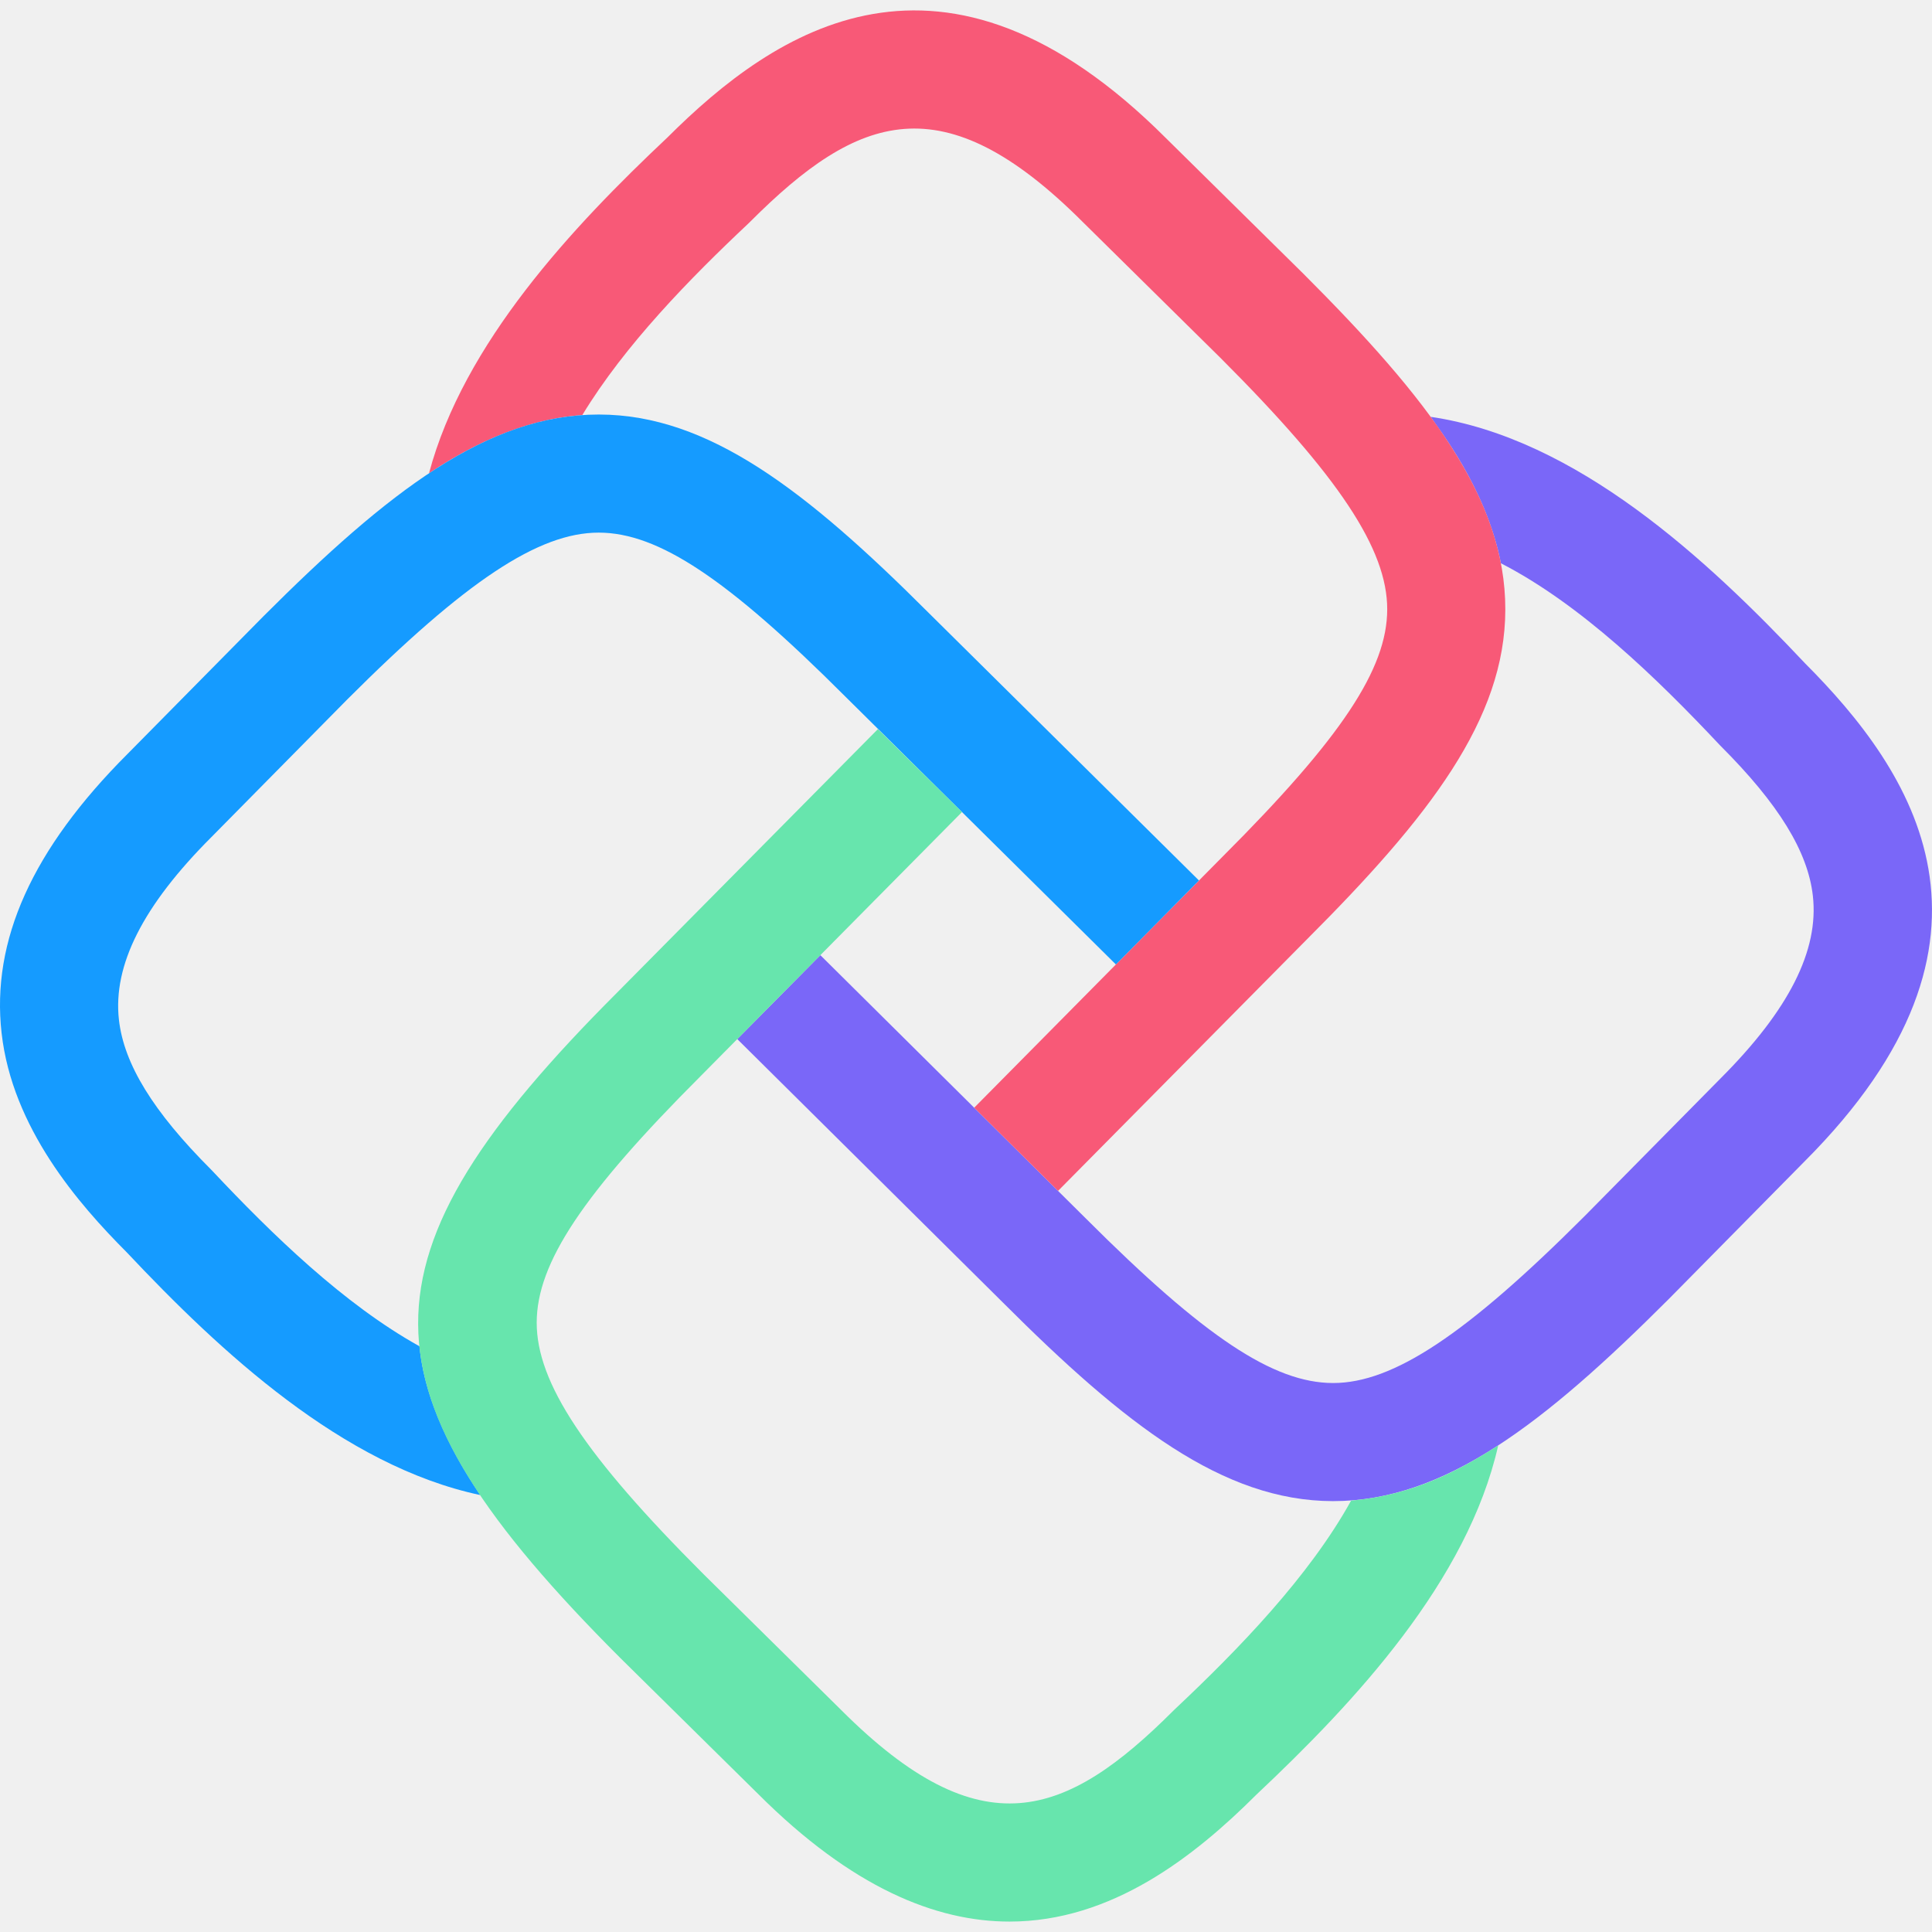
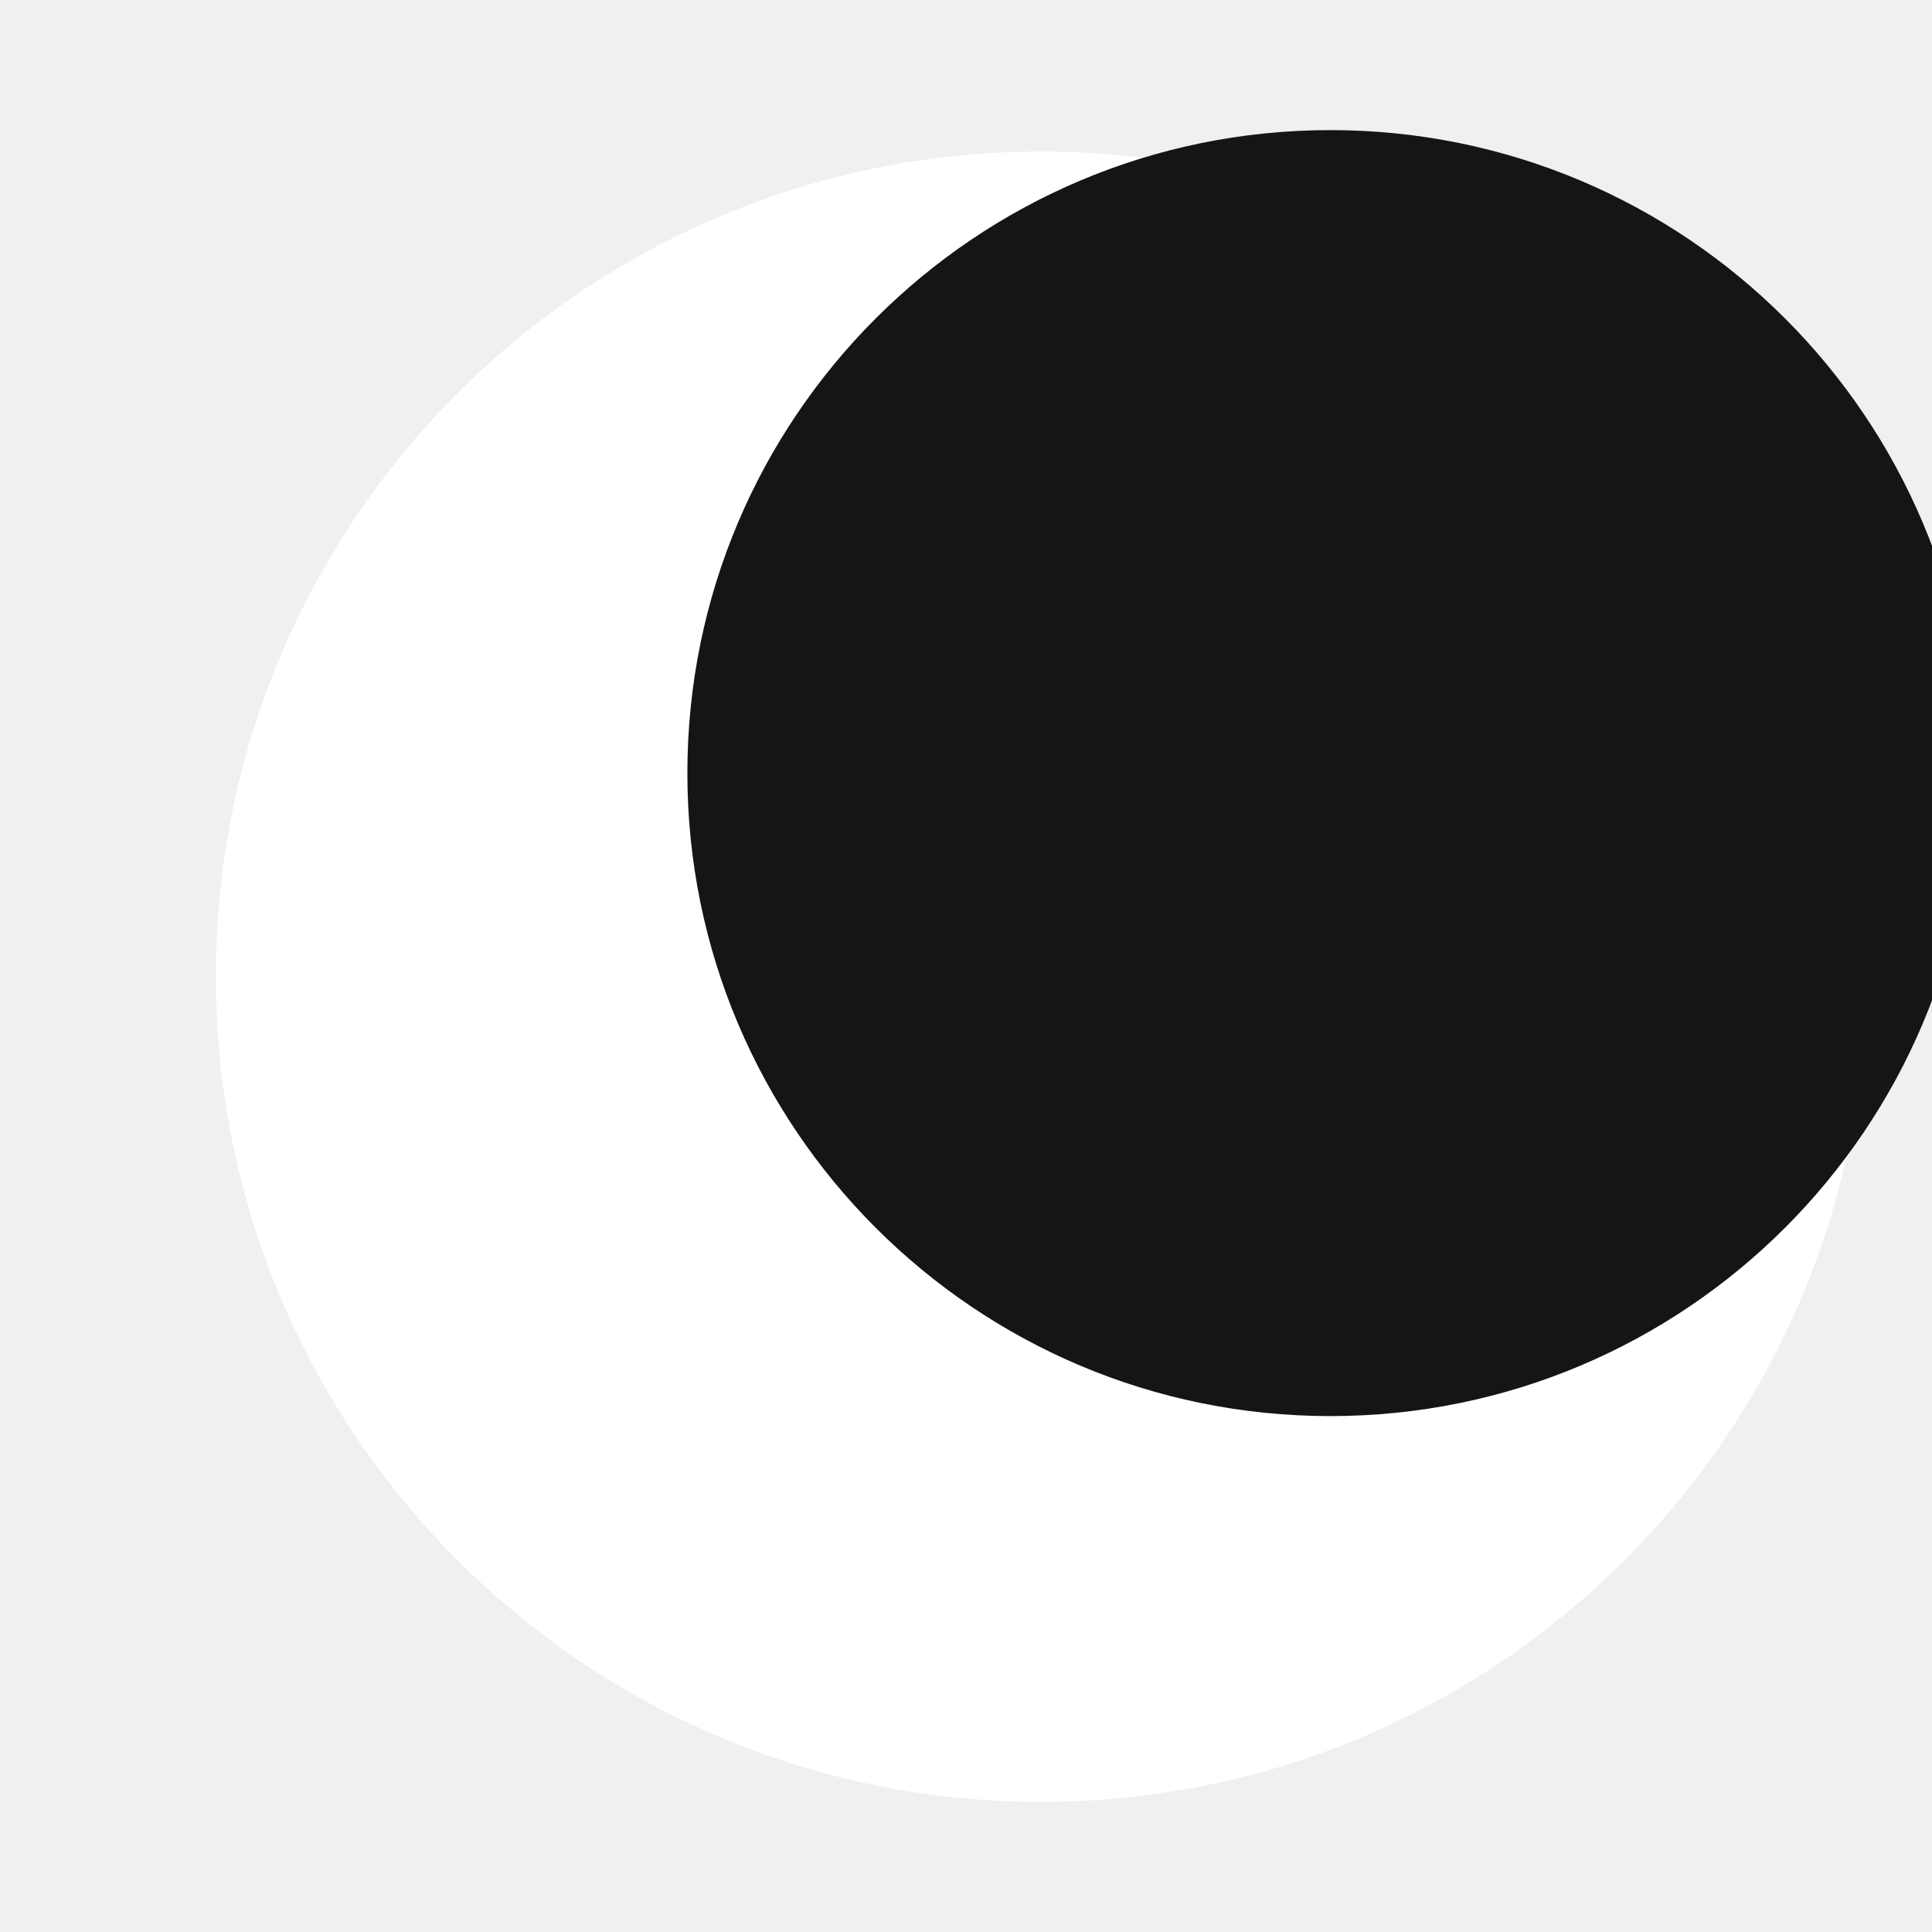
- <svg xmlns="http://www.w3.org/2000/svg" xmlns:xlink="http://www.w3.org/1999/xlink" width="450" height="450" viewBox="0 0 50.37 49.827" version="1.1" id="svg151">
-   <defs id="defs105">
-     <path id="aj28a0fd1a" d="M 1.738,0.156 3.927,2.323 2.347,3.919 0.101,1.81 Z" />
-     <path id="fdje57jgic" d="M 2.201,0.066 3.855,1.703 1.69,3.894 0.093,2.311 Z" />
-     <path id="6bg72xwlze" d="M 2.398,0.044 3.994,1.624 1.886,3.869 0.232,2.232 Z" />
-     <path id="eaqjnja8wg" d="M 1.736,0.023 3.981,2.132 2.344,3.786 0.156,1.619 Z" />
-   </defs>
-   <g fill="none" fill-rule="evenodd" id="g149" transform="translate(-2.9304427e-4,-1.6465461e-4)">
-     <g id="g147">
-       <g id="g145">
-         <path fill="#7a67f8" d="M 34.758,38.865 H 34.746 C 31.892,38.86 29.342,36.882 26.152,33.692 l -6.93,-6.873 2.166,-2.188 6.937,6.88 c 3.075,3.074 4.876,4.272 6.427,4.275 h 0.005 c 1.567,0 3.467,-1.262 6.558,-4.353 l 3.541,-3.587 c 1.784,-1.784 2.57,-3.34 2.408,-4.762 -0.13,-1.156 -0.894,-2.397 -2.401,-3.904 L 44.83,19.146 C 43.202,17.414 41.211,15.483 39.131,14.414 38.745,12.437 37.48,10.881 37.3,10.596 c 3.803,0.559 7.197,3.703 9.758,6.424 2.788,2.794 5.803,7.176 -0.018,12.996 l -3.54,3.588 c -3.251,3.25 -5.844,5.261 -8.742,5.261" id="path107" />
-         <path fill="#f85977" d="m 25.399,28.608 6.492,-6.562 c 3.076,-3.076 4.274,-4.877 4.276,-6.428 0.004,-1.567 -1.257,-3.469 -4.352,-6.563 L 28.228,5.515 C 24.58,1.867 22.369,2.699 19.561,5.507 L 19.528,5.54 c -1.54,1.448 -3.237,3.182 -4.346,5.01 -1.031,0.073 -2.361,0.424 -3.997,1.518 0.906,-3.397 3.737,-6.422 6.216,-8.755 2.794,-2.789 7.177,-5.804 12.997,0.017 l 3.588,3.54 c 3.255,3.256 5.266,5.851 5.26,8.754 -0.005,2.854 -1.982,5.404 -5.172,8.594 l -6.489,6.559 z" id="path109" />
-         <path fill="#159bff" d="M 12.522,38.707 C 8.939,37.946 5.746,34.972 3.308,32.382 2.035,31.106 0.321,29.13 0.042,26.663 c -0.274,-2.414 0.8,-4.795 3.283,-7.278 l 3.542,-3.588 c 3.25,-3.25 5.843,-5.261 8.74,-5.261 h 0.013 c 2.854,0.005 5.404,1.983 8.593,5.172 l 7.046,6.976 -2.165,2.19 -7.053,-6.983 c -3.076,-3.076 -4.876,-4.273 -6.427,-4.276 h -0.006 c -1.566,0 -3.466,1.261 -6.557,4.352 L 5.51,21.555 c -1.784,1.784 -2.57,3.34 -2.409,4.762 0.131,1.156 0.894,2.396 2.402,3.904 l 0.033,0.034 c 1.55,1.649 3.43,3.479 5.401,4.573 0.168,1.739 1.2,3.297 1.585,3.88" id="path111" />
-         <path fill="#67e5ad" d="m 26.32,49.827 c -1.925,0 -4.114,-0.886 -6.557,-3.33 l -3.588,-3.54 C 9.167,35.949 9.151,32.546 16.086,25.61 l 6.802,-6.872 2.193,2.162 -6.812,6.882 c -3.076,3.076 -4.273,4.877 -4.276,6.427 -0.003,1.568 1.258,3.47 4.352,6.563 l 3.588,3.541 c 3.646,3.647 5.858,2.816 8.666,0.008 l 0.034,-0.033 c 1.654,-1.555 3.5,-3.46 4.593,-5.437 1.661,-0.14 2.9,-0.841 3.835,-1.438 -0.8,3.537 -3.738,6.69 -6.302,9.102 -1.62,1.618 -3.777,3.312 -6.439,3.312" id="path113" />
-         <g transform="translate(21.154,18.577)" id="g120">
-           <mask id="8jptpqrneb" fill="#ffffff">
-             <use xlink:href="#aj28a0fd1a" id="use115" />
-           </mask>
-           <path d="M 0.101,1.81 1.738,0.156 3.927,2.323 2.347,3.919 Z" mask="url(#8jptpqrneb)" id="path118" />
-         </g>
-         <g transform="translate(27.404,20.981)" id="g127">
-           <mask id="b2iljpfwbd" fill="#ffffff">
-             <use xlink:href="#fdje57jgic" id="use122" />
-           </mask>
-           <path d="M 2.201,0.066 3.855,1.703 1.69,3.894 0.093,2.311 Z" mask="url(#b2iljpfwbd)" id="path125" />
-         </g>
-         <g transform="translate(18.99,24.587)" id="g134">
-           <mask id="gj70tyfpnf" fill="#ffffff">
-             <use xlink:href="#6bg72xwlze" id="use129" />
-           </mask>
-           <path d="M 1.886,3.869 0.232,2.232 2.398,0.044 3.994,1.624 Z" mask="url(#gj70tyfpnf)" id="path132" />
-         </g>
-         <g transform="translate(25.24,26.99)" id="g141">
-           <mask id="z7vhvduckh" fill="#ffffff">
-             <use xlink:href="#eaqjnja8wg" id="use136" />
-           </mask>
-           <path d="M 3.981,2.132 2.344,3.786 0.156,1.619 1.736,0.023 Z" mask="url(#z7vhvduckh)" id="path139" />
-         </g>
-       </g>
-     </g>
+ <svg xmlns="http://www.w3.org/2000/svg" width="456" height="456" viewBox="0 0 256 256">
+   <g transform="translate(128 128) scale(1.42) translate(-112 -128)">
+     <circle cx="119" cy="129" r="77" fill="#FFFFFF" />
+     <circle cx="146" cy="110" r="60" fill="#141517" />
  </g>
</svg>
